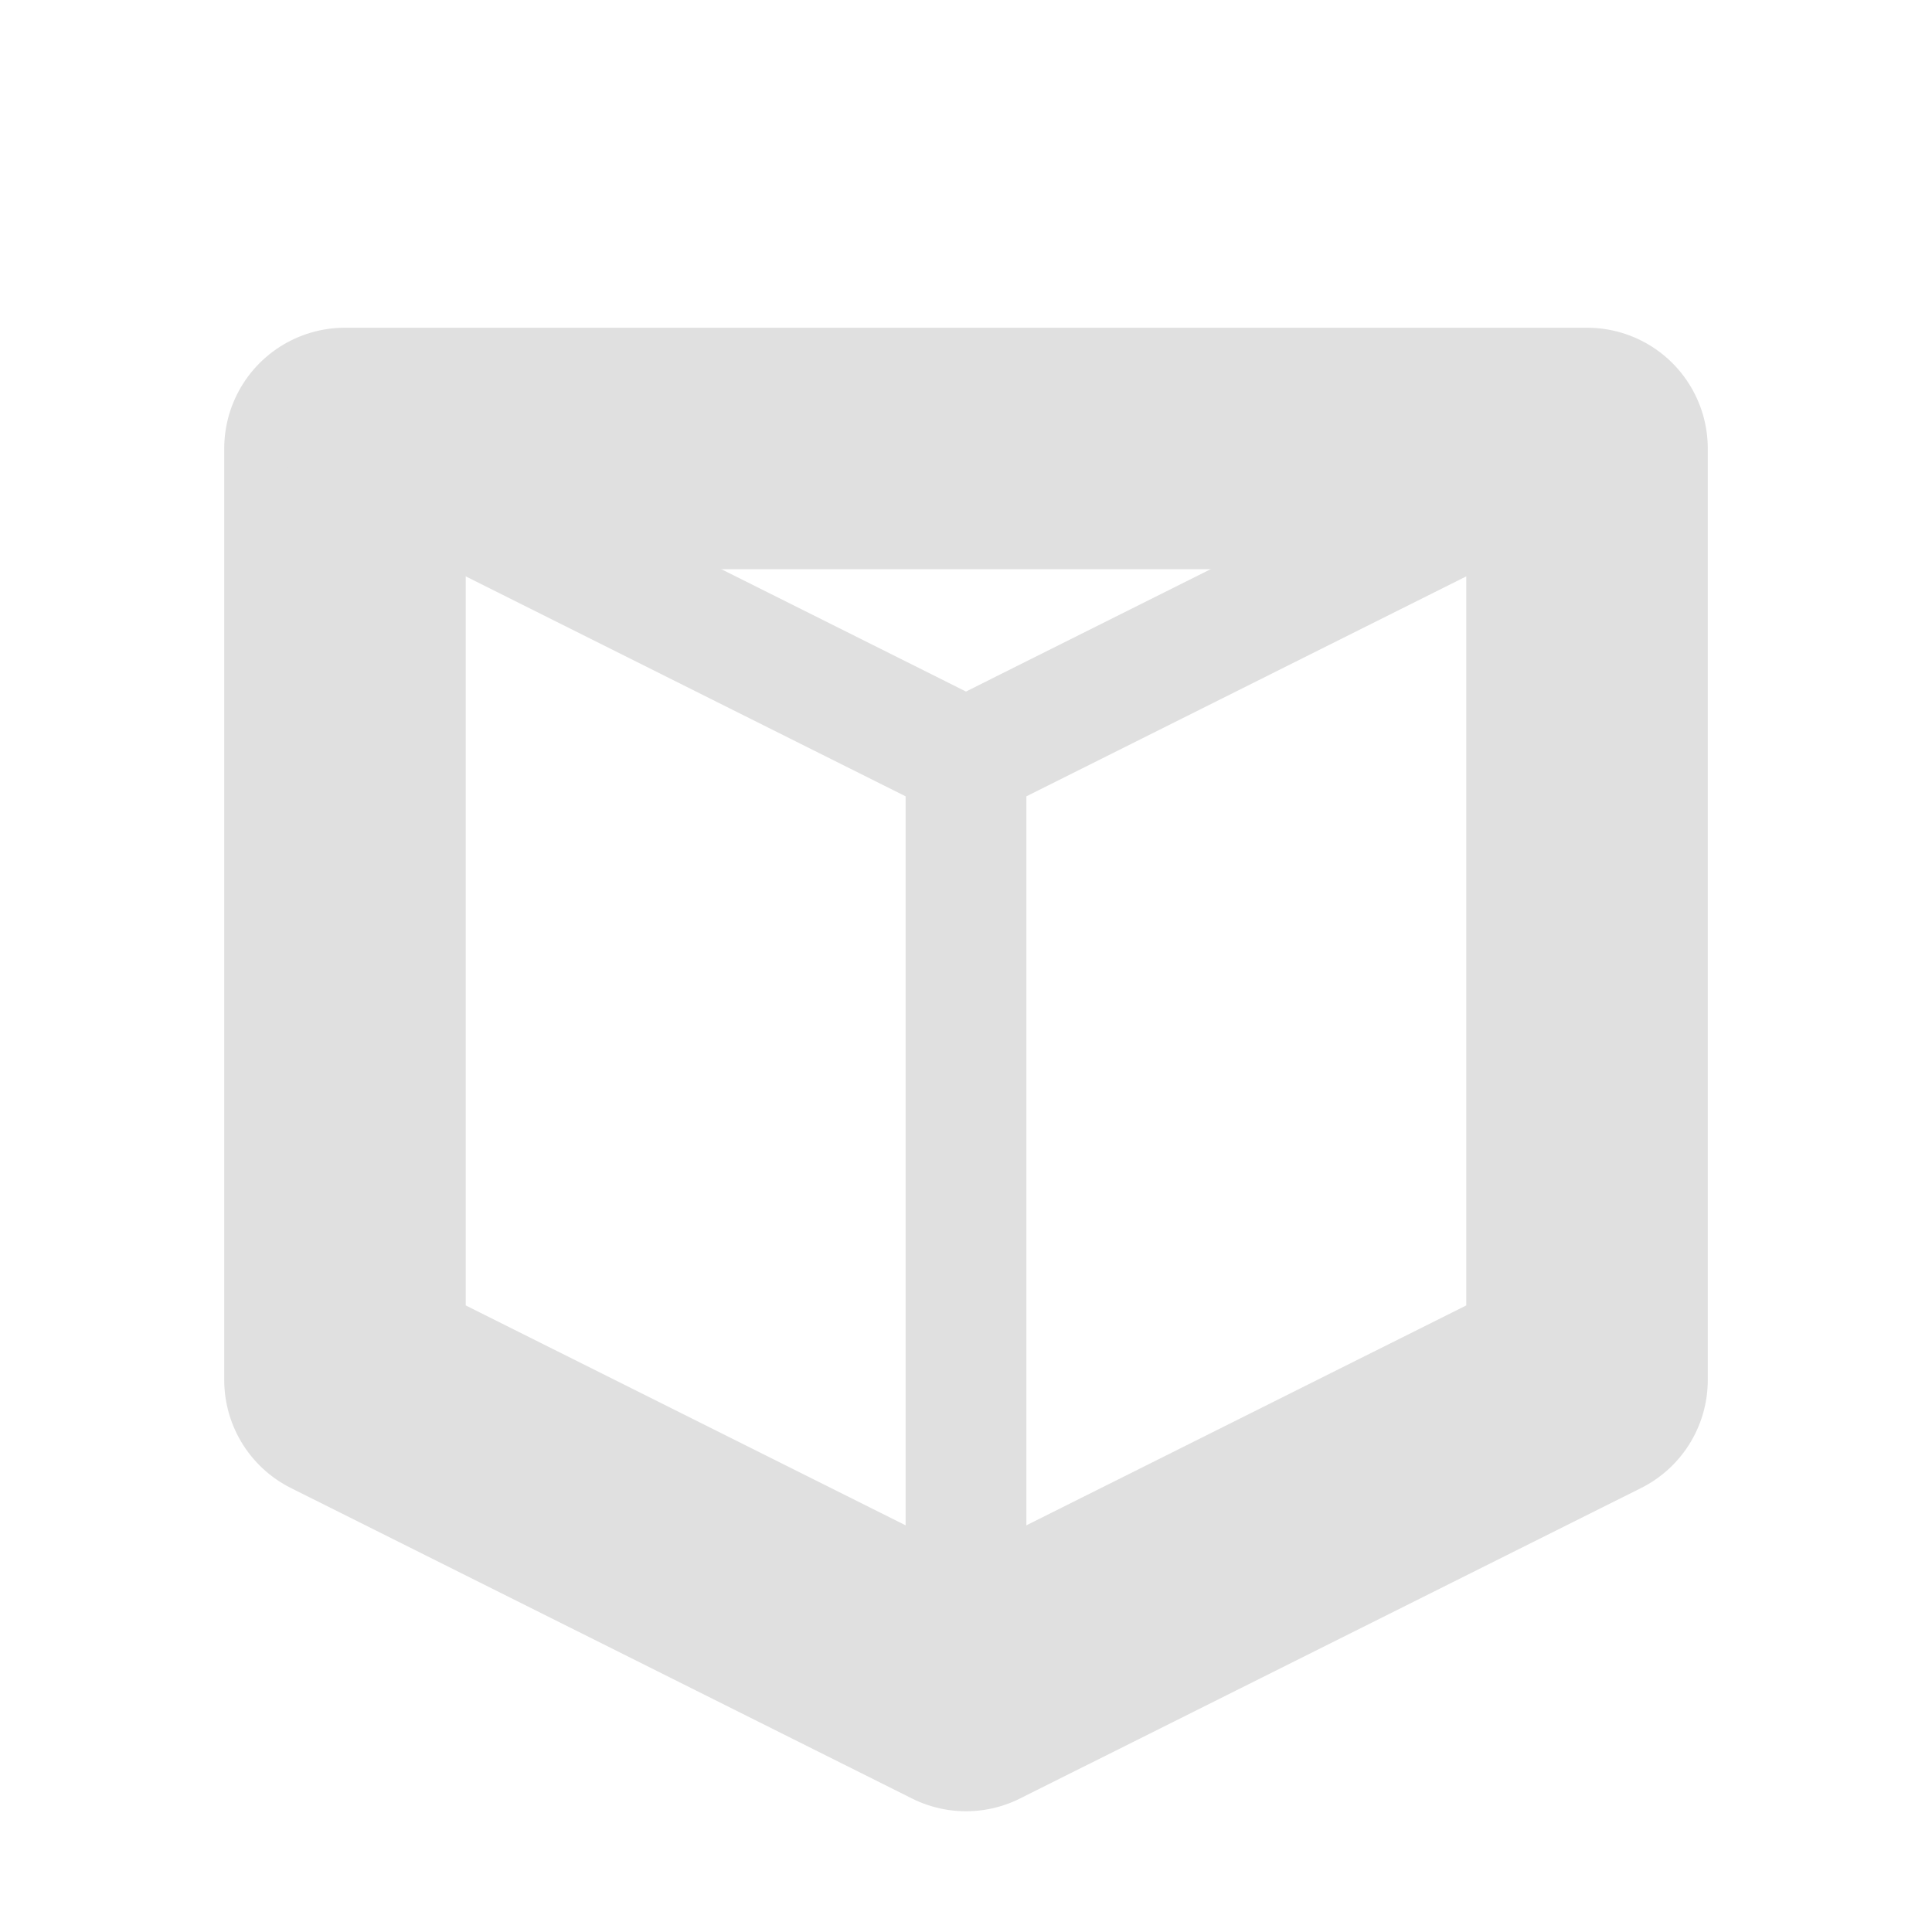
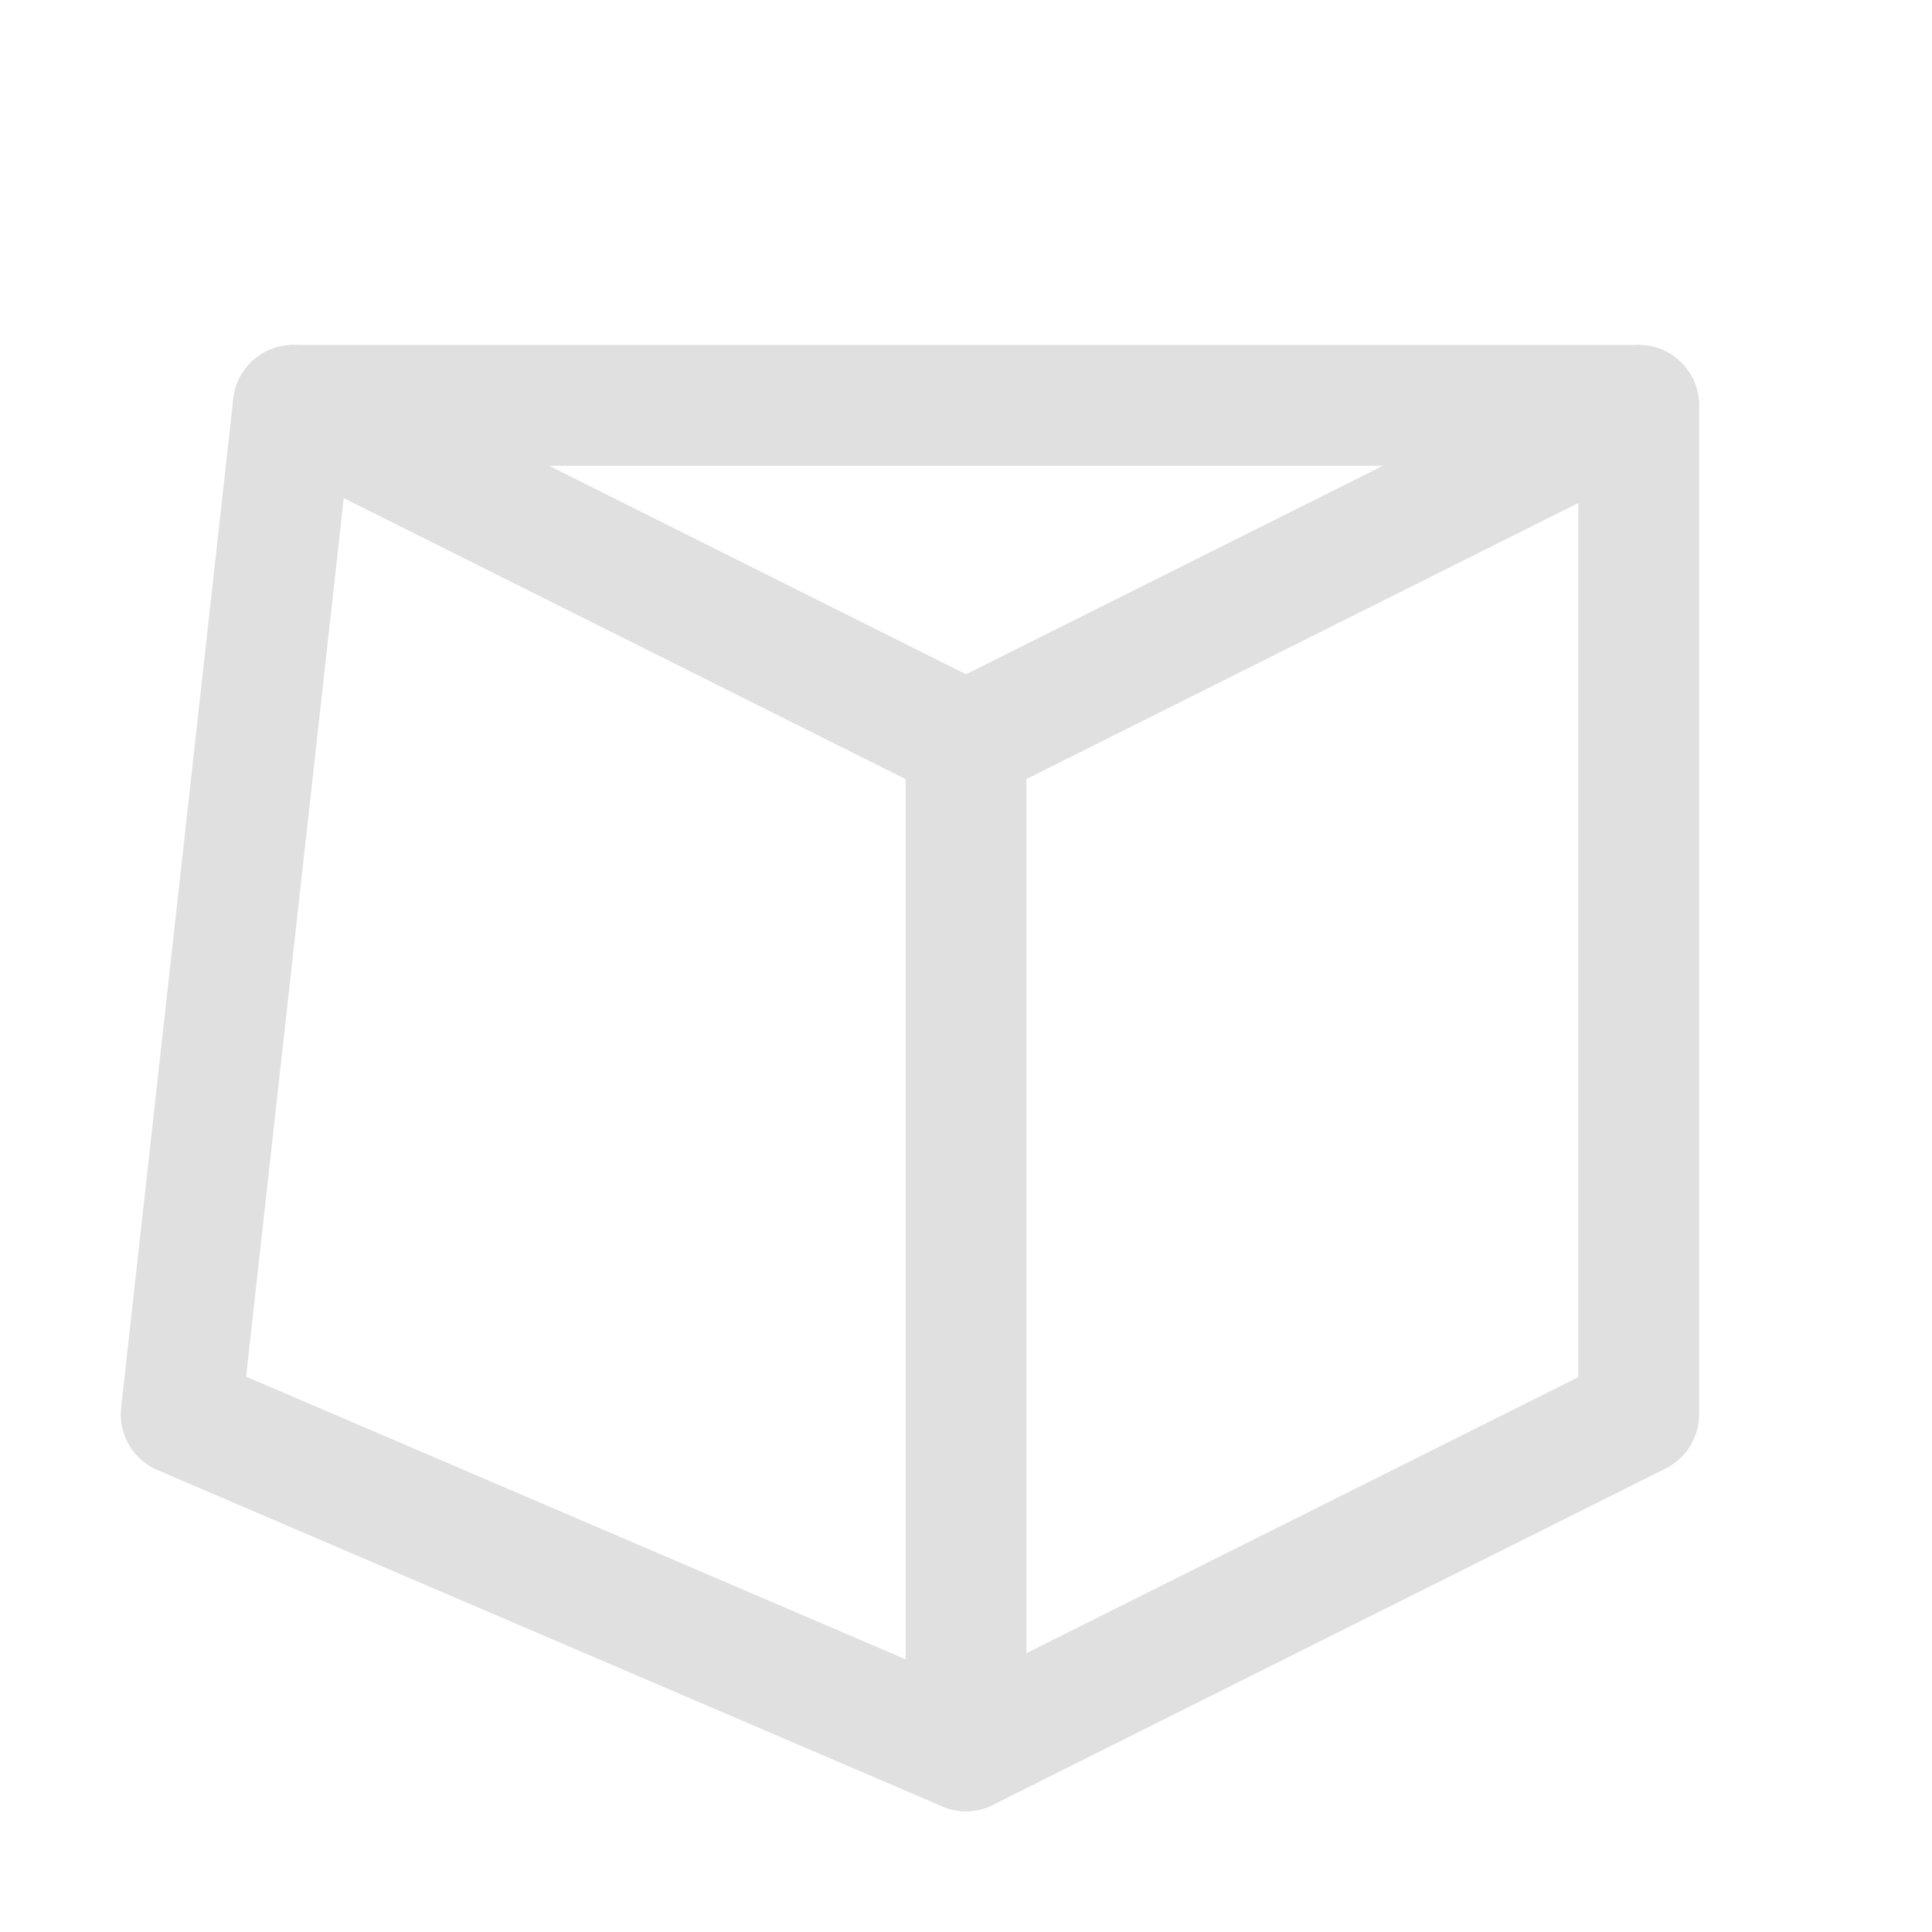
<svg xmlns="http://www.w3.org/2000/svg" width="16" height="16" viewBox="0 0 16 16">
-   <path fill="none" stroke="#e0e0e0" stroke-width="2" stroke-linecap="round" stroke-linejoin="round" d="M2.857 3.714L13.143 3.714L13.143 11.429L8 14L2.857 11.429Z" />
-   <path fill="none" stroke="#e0e0e0" stroke-width="1" stroke-linecap="round" stroke-linejoin="round" d="M2.857 3.714L8 6.286L13.143 3.714M8 6.286L8 14" />
+   <path fill="none" stroke="#e0e0e0" stroke-width="1" stroke-linecap="round" stroke-linejoin="round" d="M2.429 3.357L13.571 3.357L13.571 11.714L8 14.5L1.5 11.714Z" />
+   <path fill="none" stroke="#e0e0e0" stroke-width="1" stroke-linecap="round" stroke-linejoin="round" d="M2.429 3.357L8 6.143L13.571 3.357M8 6.143L8 14.5" />
</svg>
